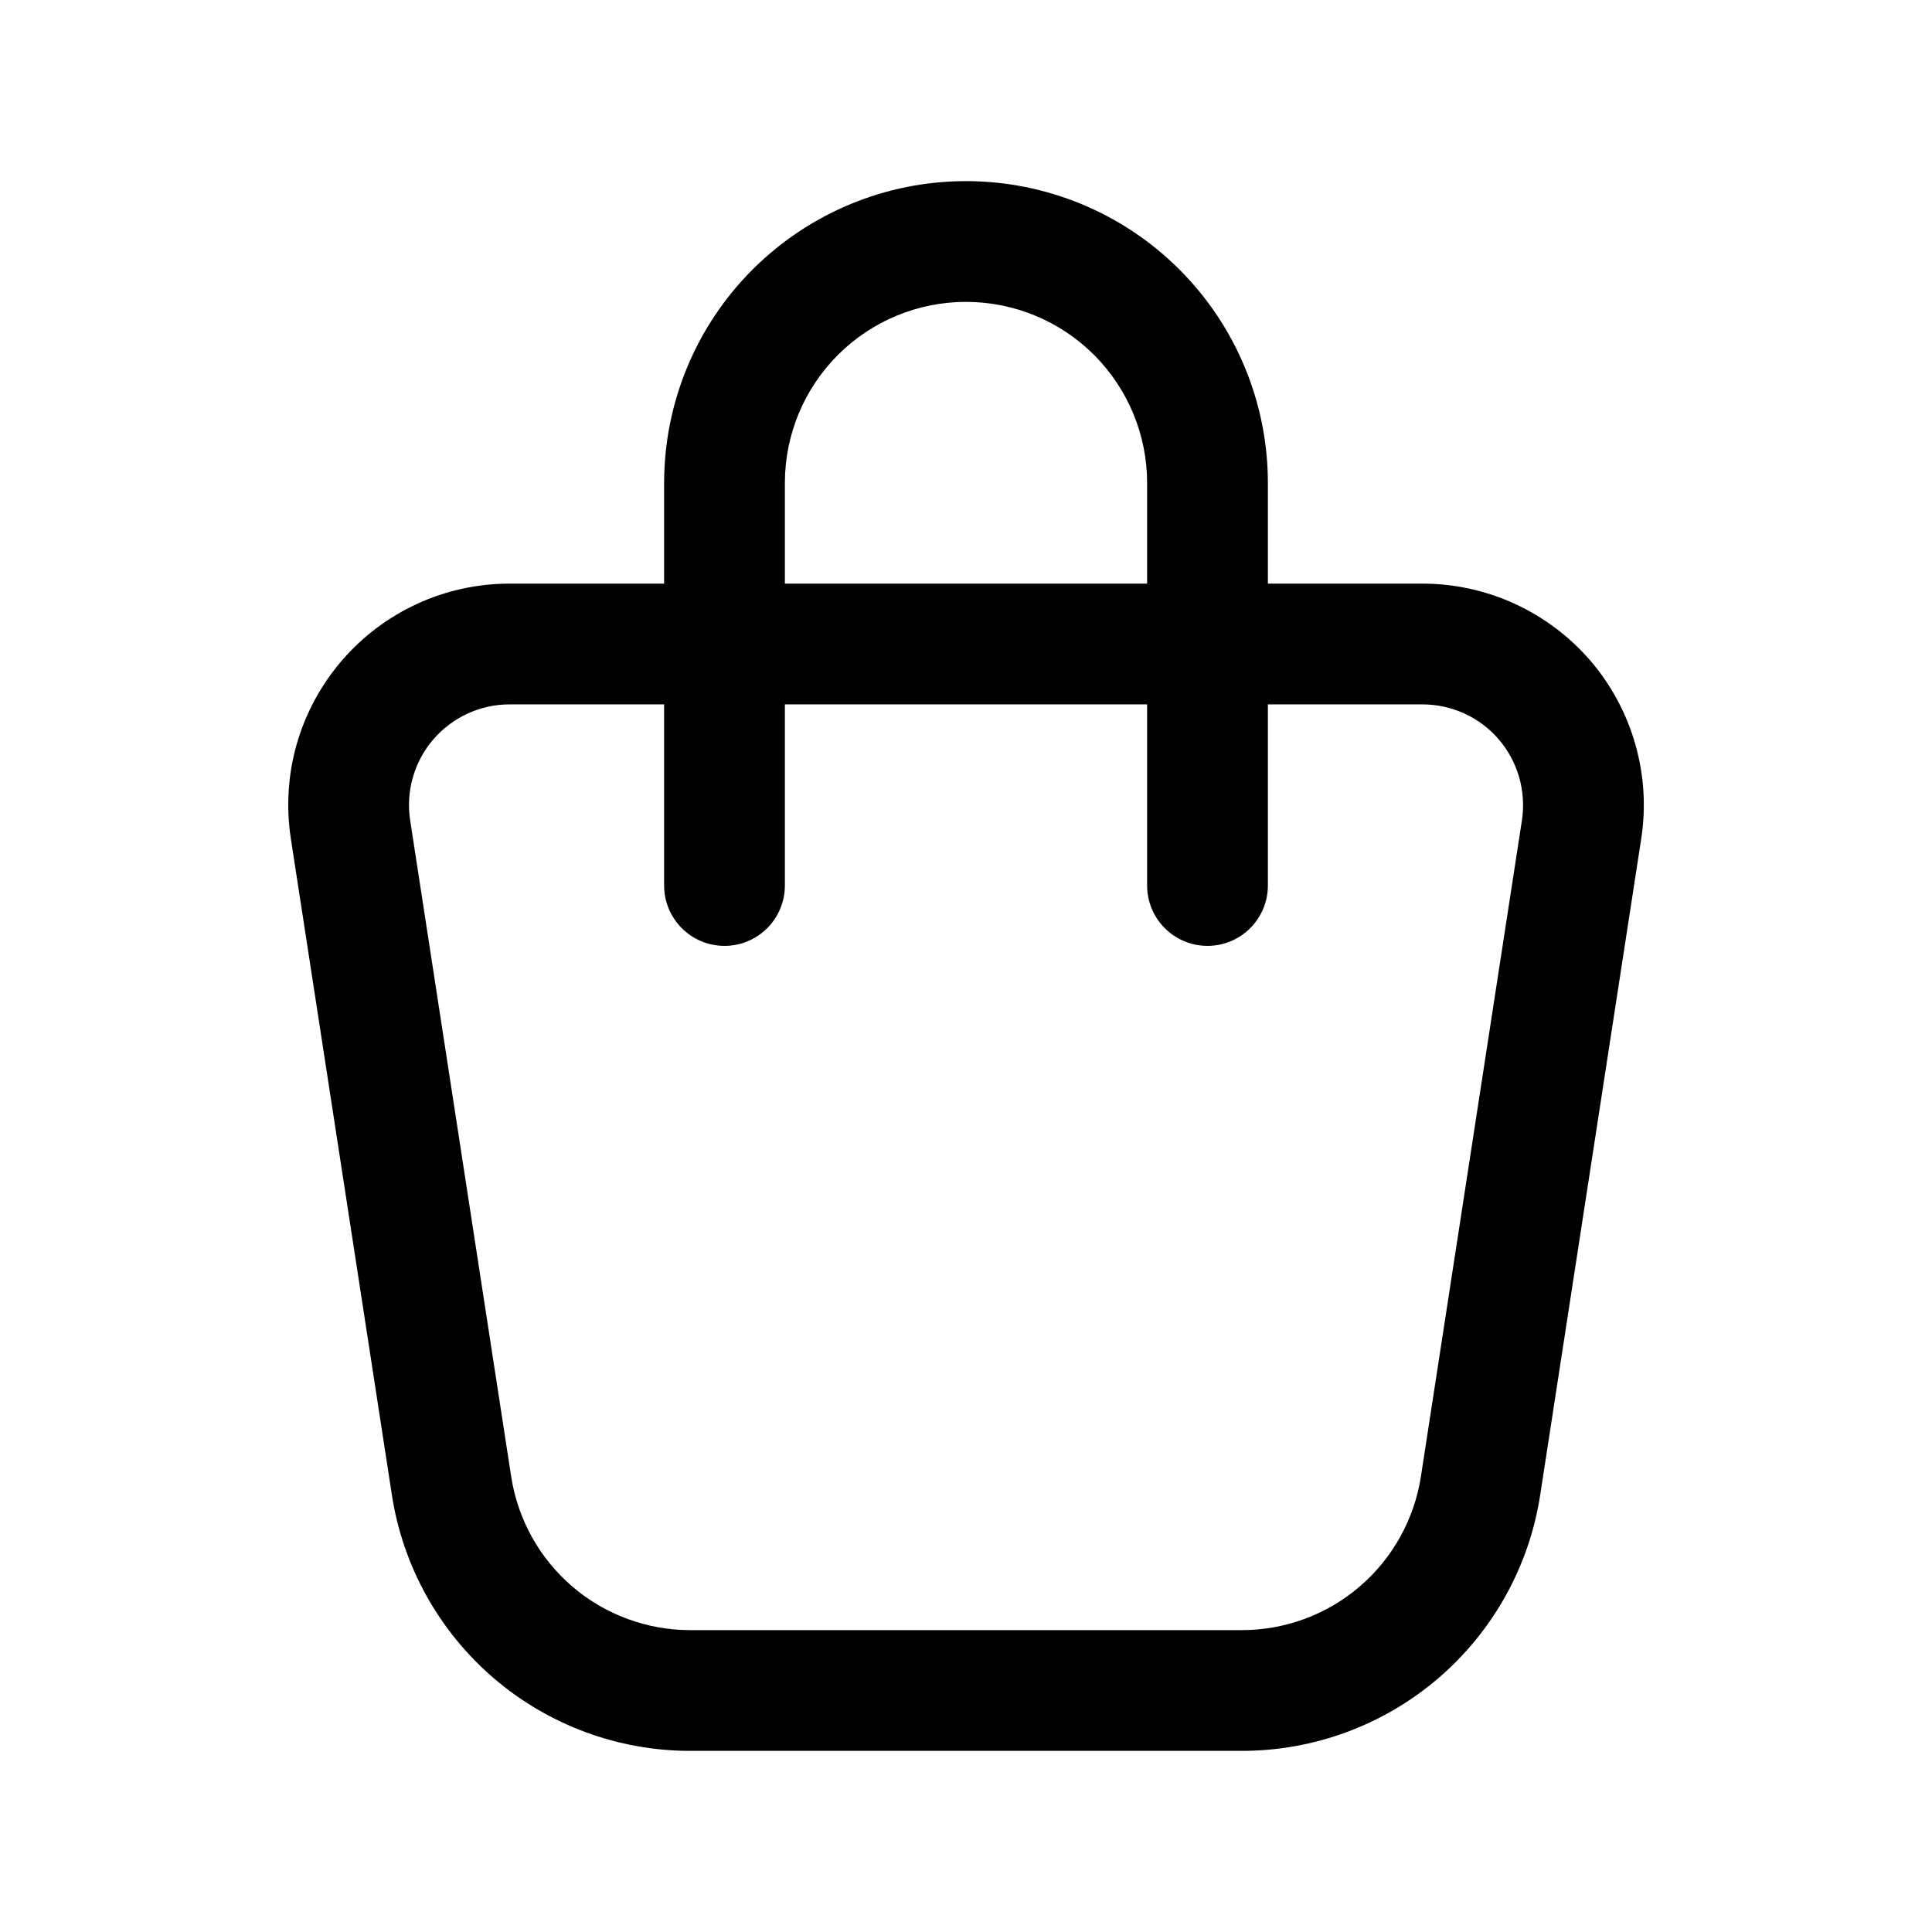
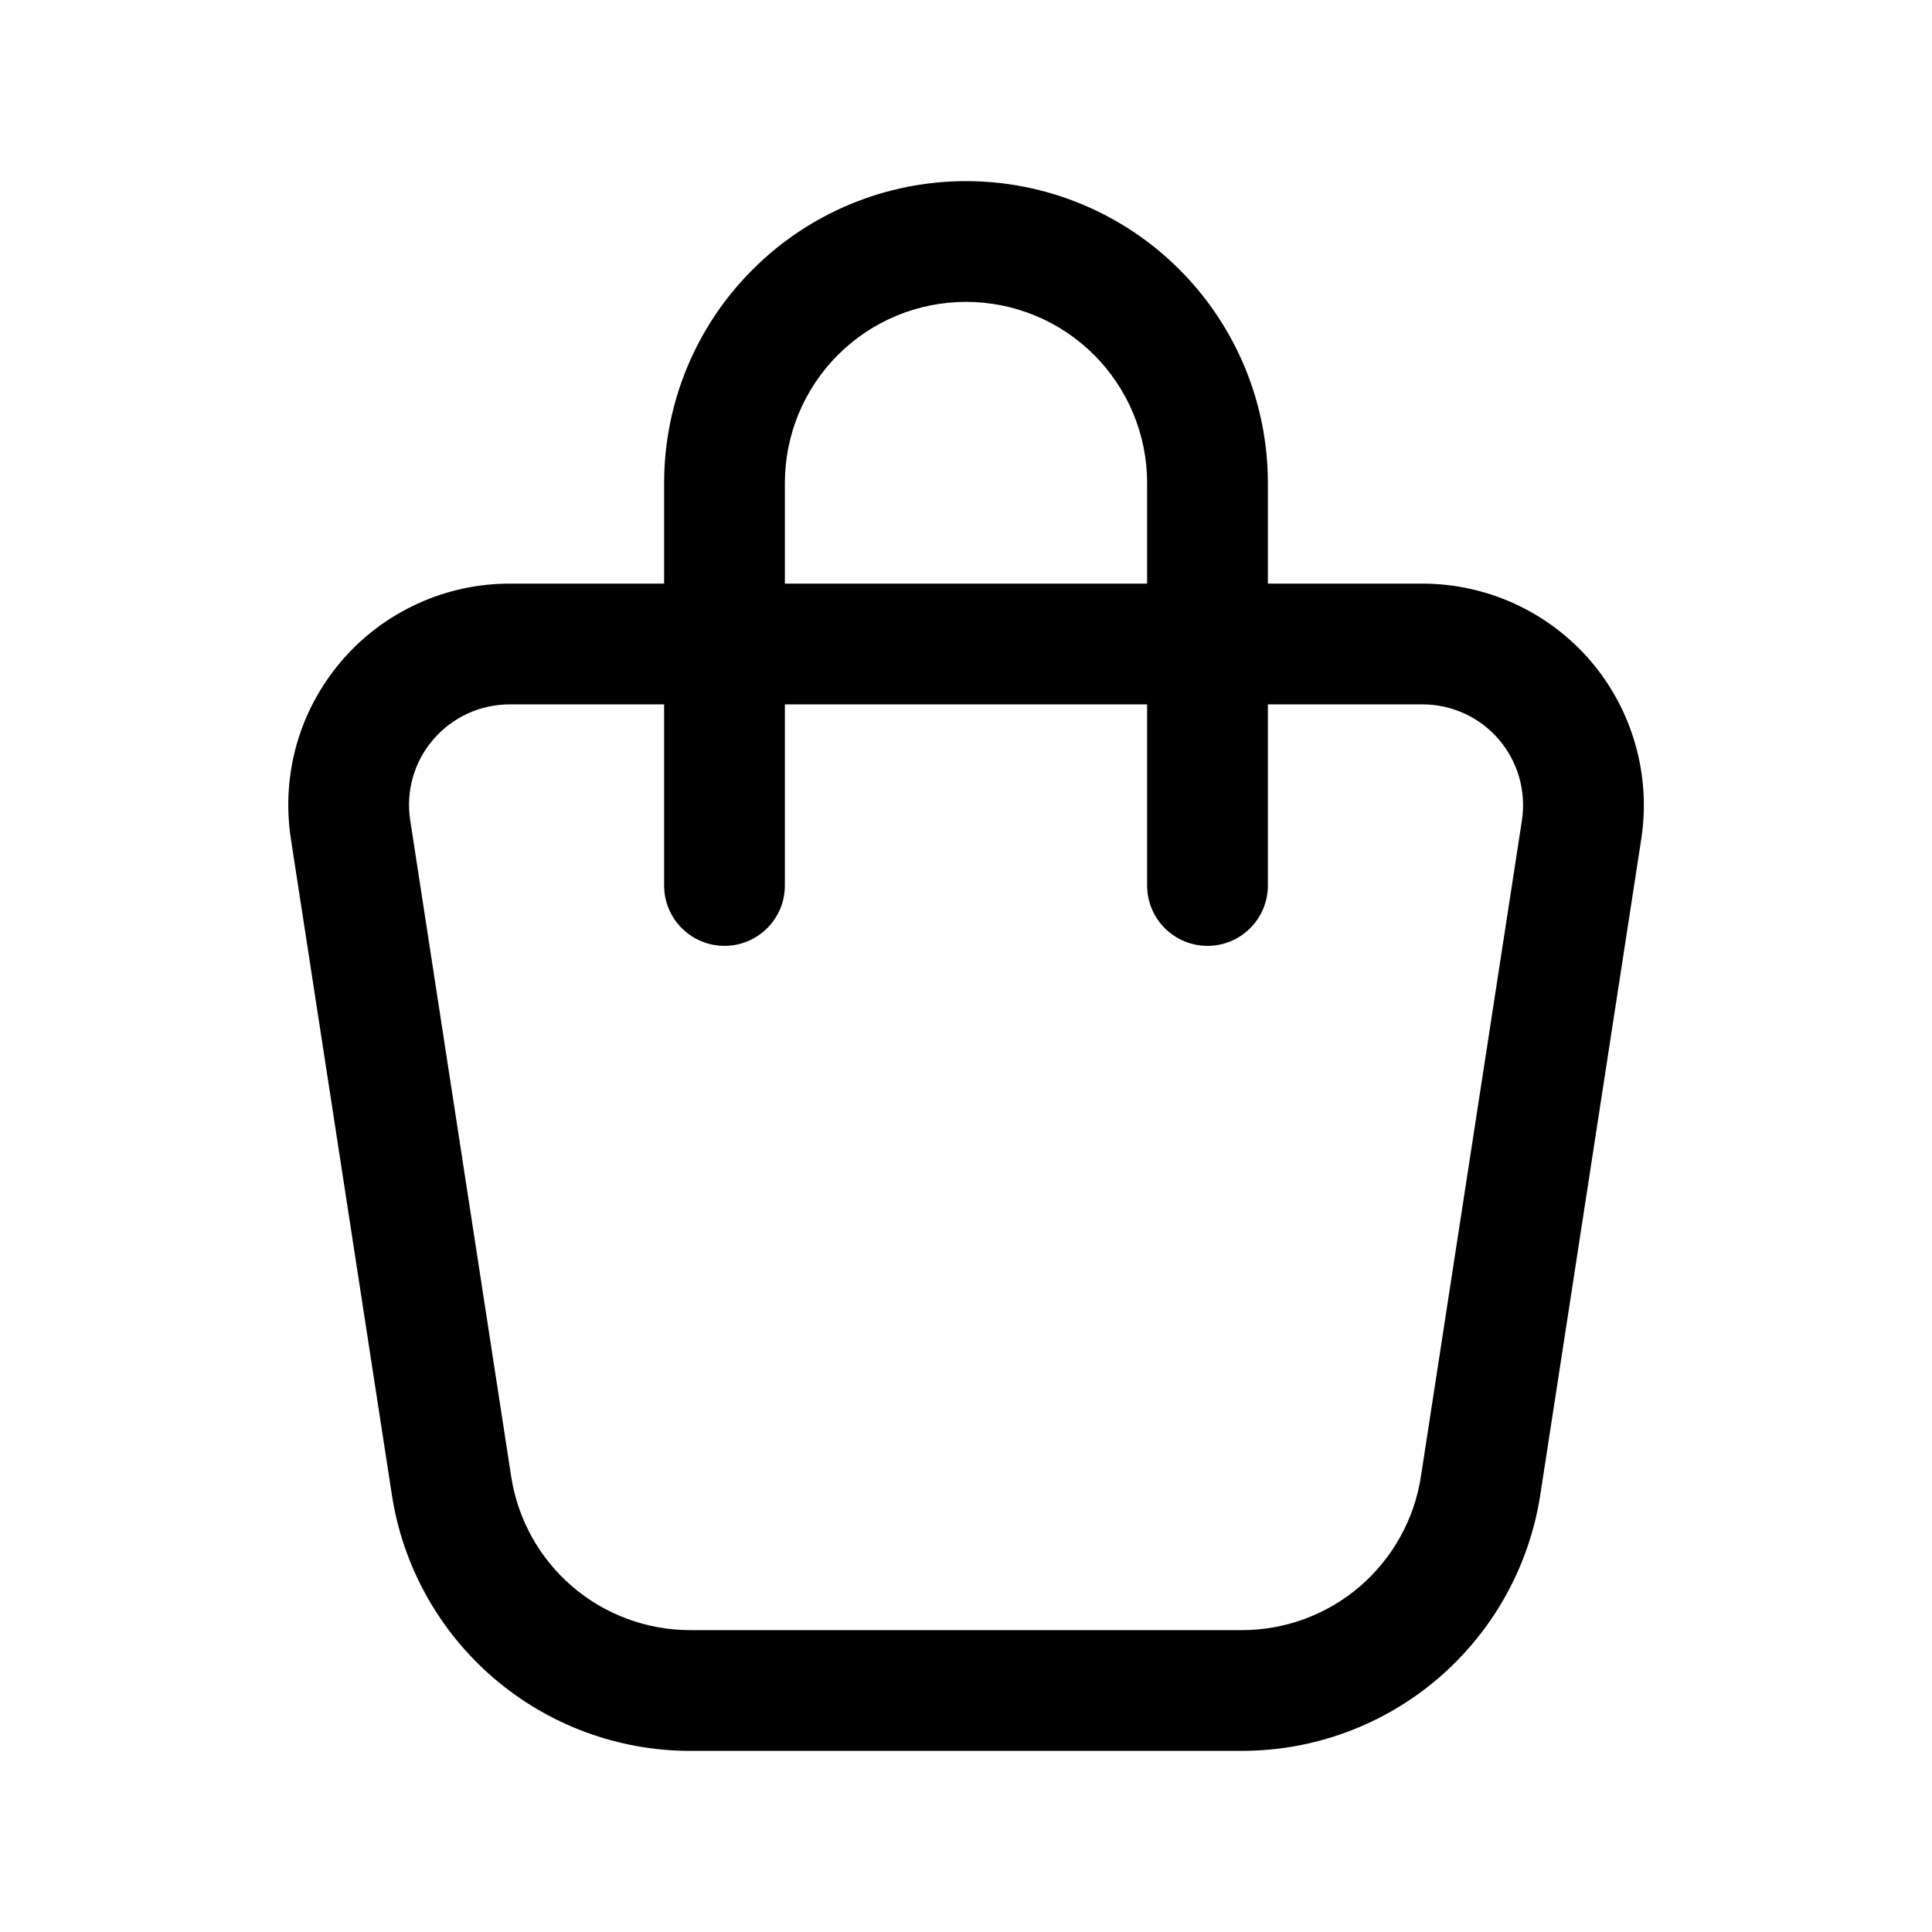
<svg xmlns="http://www.w3.org/2000/svg" width="24" height="24" viewBox="0 0 24 24">
-   <path d="M14.25 6C14.25 5.403 14.012 4.831 13.591 4.409C13.168 3.987 12.596 3.75 12 3.75C11.403 3.75 10.831 3.987 10.409 4.409C9.987 4.831 9.75 5.403 9.75 6V7.25H14.25V6ZM14.25 11V8.75H9.75V11C9.75 11.414 9.414 11.75 9 11.75C8.586 11.75 8.25 11.414 8.25 11V8.75H6.331C6.151 8.75 5.973 8.789 5.809 8.864C5.646 8.939 5.5 9.049 5.382 9.186C5.265 9.322 5.178 9.483 5.129 9.656C5.079 9.829 5.068 10.011 5.095 10.19L6.35 18.342C6.432 18.873 6.701 19.358 7.109 19.708C7.517 20.058 8.037 20.25 8.574 20.25H15.426C15.964 20.25 16.483 20.058 16.891 19.708C17.299 19.358 17.569 18.873 17.651 18.342L18.906 10.19C18.933 10.011 18.921 9.829 18.872 9.656C18.822 9.483 18.736 9.322 18.619 9.186C18.502 9.049 18.356 8.939 18.192 8.864C18.028 8.789 17.85 8.75 17.67 8.75H15.75V11C15.75 11.414 15.414 11.75 15 11.75C14.586 11.75 14.25 11.414 14.25 11ZM15.75 7.25H17.67C18.066 7.25 18.458 7.336 18.818 7.501C19.178 7.667 19.499 7.908 19.758 8.209C20.016 8.51 20.205 8.863 20.314 9.244C20.423 9.625 20.449 10.026 20.388 10.418L19.133 18.57C18.997 19.456 18.548 20.263 17.868 20.847C17.188 21.43 16.322 21.75 15.426 21.75H8.574C7.678 21.75 6.812 21.429 6.132 20.846C5.453 20.262 5.004 19.456 4.868 18.57L3.613 10.418C3.553 10.026 3.577 9.625 3.686 9.244C3.795 8.863 3.986 8.51 4.244 8.209C4.502 7.908 4.822 7.667 5.182 7.501C5.542 7.335 5.934 7.25 6.331 7.25H8.25V6C8.25 5.005 8.645 4.052 9.348 3.349C10.052 2.645 11.005 2.25 12 2.25C12.994 2.25 13.949 2.645 14.652 3.349C15.355 4.052 15.75 5.006 15.75 6V7.25Z" />
+   <path d="M14.25 6C14.25 5.403 14.013 4.831 13.591 4.409C13.169 3.987 12.597 3.75 12 3.75C11.403 3.75 10.831 3.987 10.409 4.409C9.987 4.831 9.75 5.403 9.75 6V7.25H14.25V6ZM14.25 11V8.75H9.75V11C9.75 11.414 9.414 11.75 9 11.75C8.586 11.75 8.25 11.414 8.25 11V8.75H6.331C6.151 8.75 5.973 8.789 5.809 8.864C5.646 8.939 5.5 9.049 5.383 9.186C5.265 9.322 5.178 9.483 5.129 9.656C5.079 9.829 5.068 10.011 5.096 10.19L6.35 18.342C6.432 18.873 6.701 19.358 7.109 19.708C7.517 20.058 8.037 20.25 8.574 20.25H15.427C15.964 20.25 16.484 20.058 16.892 19.708C17.299 19.358 17.57 18.873 17.651 18.342L18.906 10.19C18.933 10.011 18.921 9.829 18.872 9.656C18.822 9.483 18.736 9.322 18.619 9.186C18.502 9.049 18.356 8.939 18.192 8.864C18.029 8.789 17.85 8.75 17.67 8.75H15.75V11C15.75 11.414 15.414 11.75 15 11.75C14.586 11.75 14.25 11.414 14.25 11ZM15.75 7.25H17.67C18.066 7.25 18.458 7.336 18.818 7.501C19.178 7.667 19.5 7.908 19.758 8.209C20.016 8.51 20.205 8.863 20.314 9.244C20.423 9.625 20.449 10.026 20.389 10.418L19.134 18.57C18.997 19.456 18.548 20.263 17.868 20.847C17.188 21.43 16.322 21.75 15.427 21.75H8.574C7.678 21.75 6.813 21.429 6.133 20.846C5.453 20.262 5.004 19.456 4.868 18.57L3.613 10.418C3.553 10.026 3.578 9.625 3.686 9.244C3.795 8.863 3.986 8.51 4.244 8.209C4.502 7.908 4.822 7.667 5.183 7.501C5.543 7.335 5.935 7.25 6.331 7.25H8.25V6C8.25 5.005 8.645 4.052 9.349 3.349C10.052 2.645 11.005 2.25 12 2.25C12.995 2.25 13.949 2.645 14.652 3.349C15.355 4.052 15.75 5.006 15.75 6V7.25Z" />
</svg>
